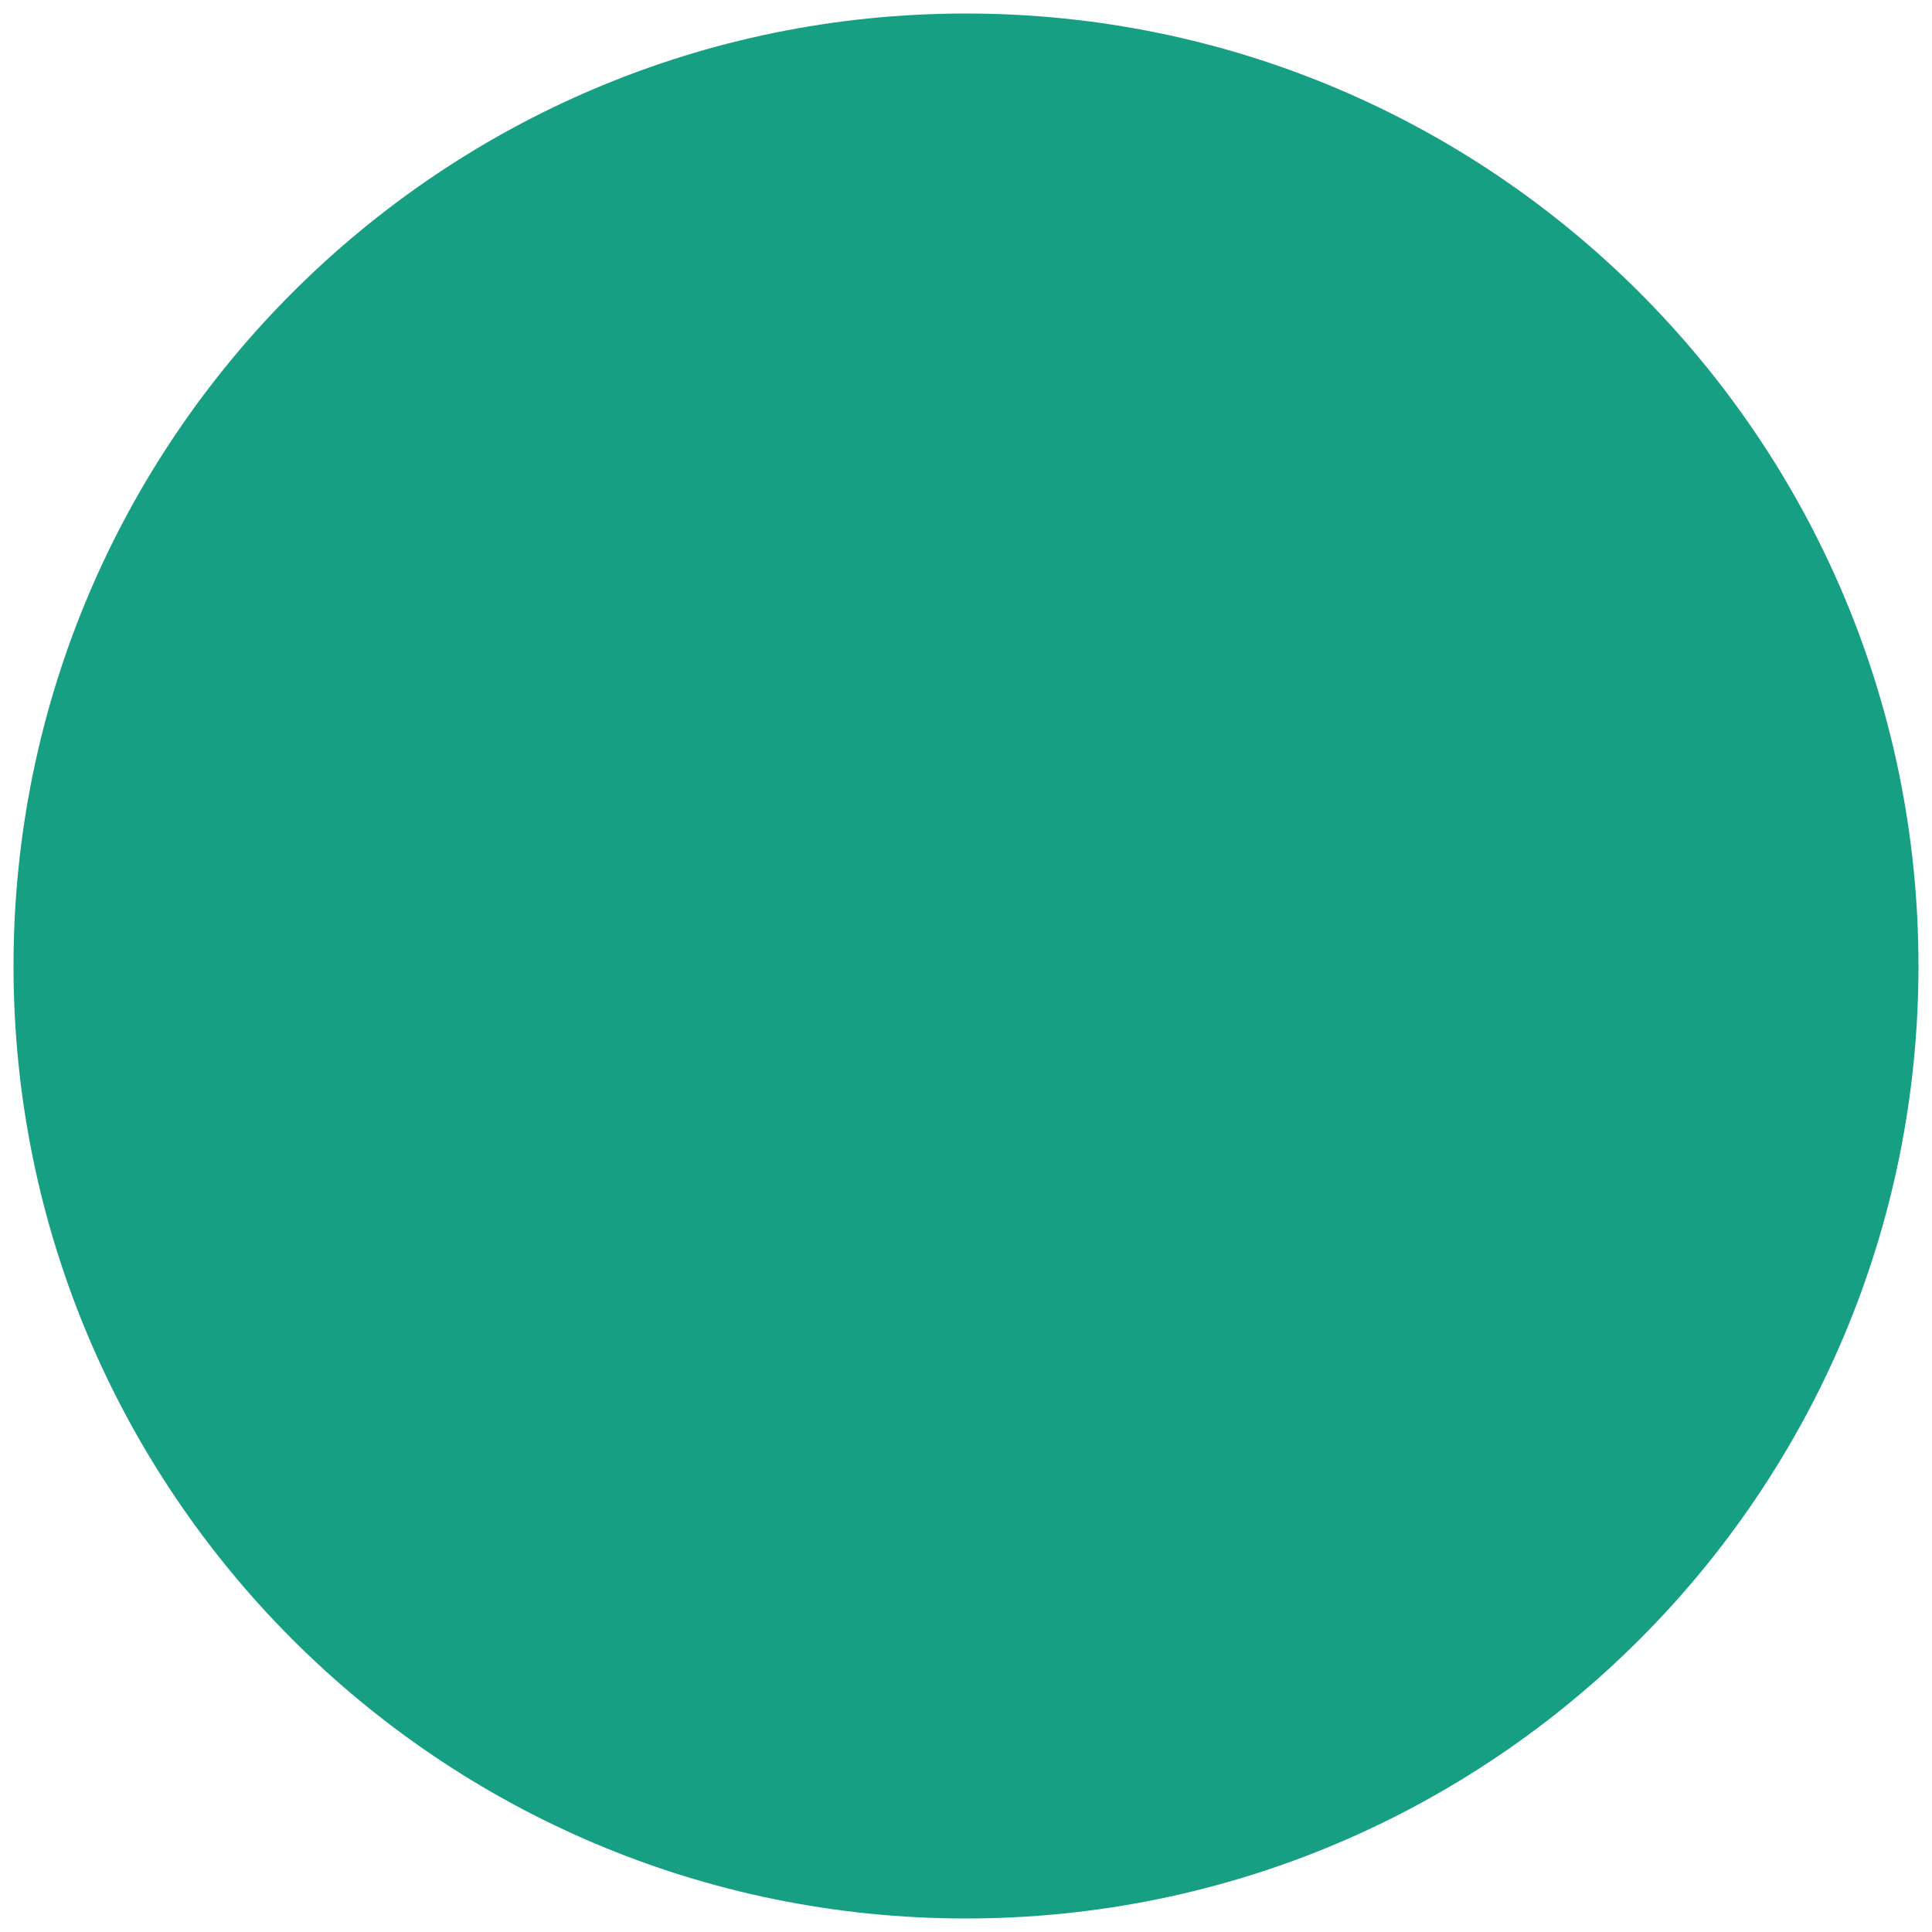
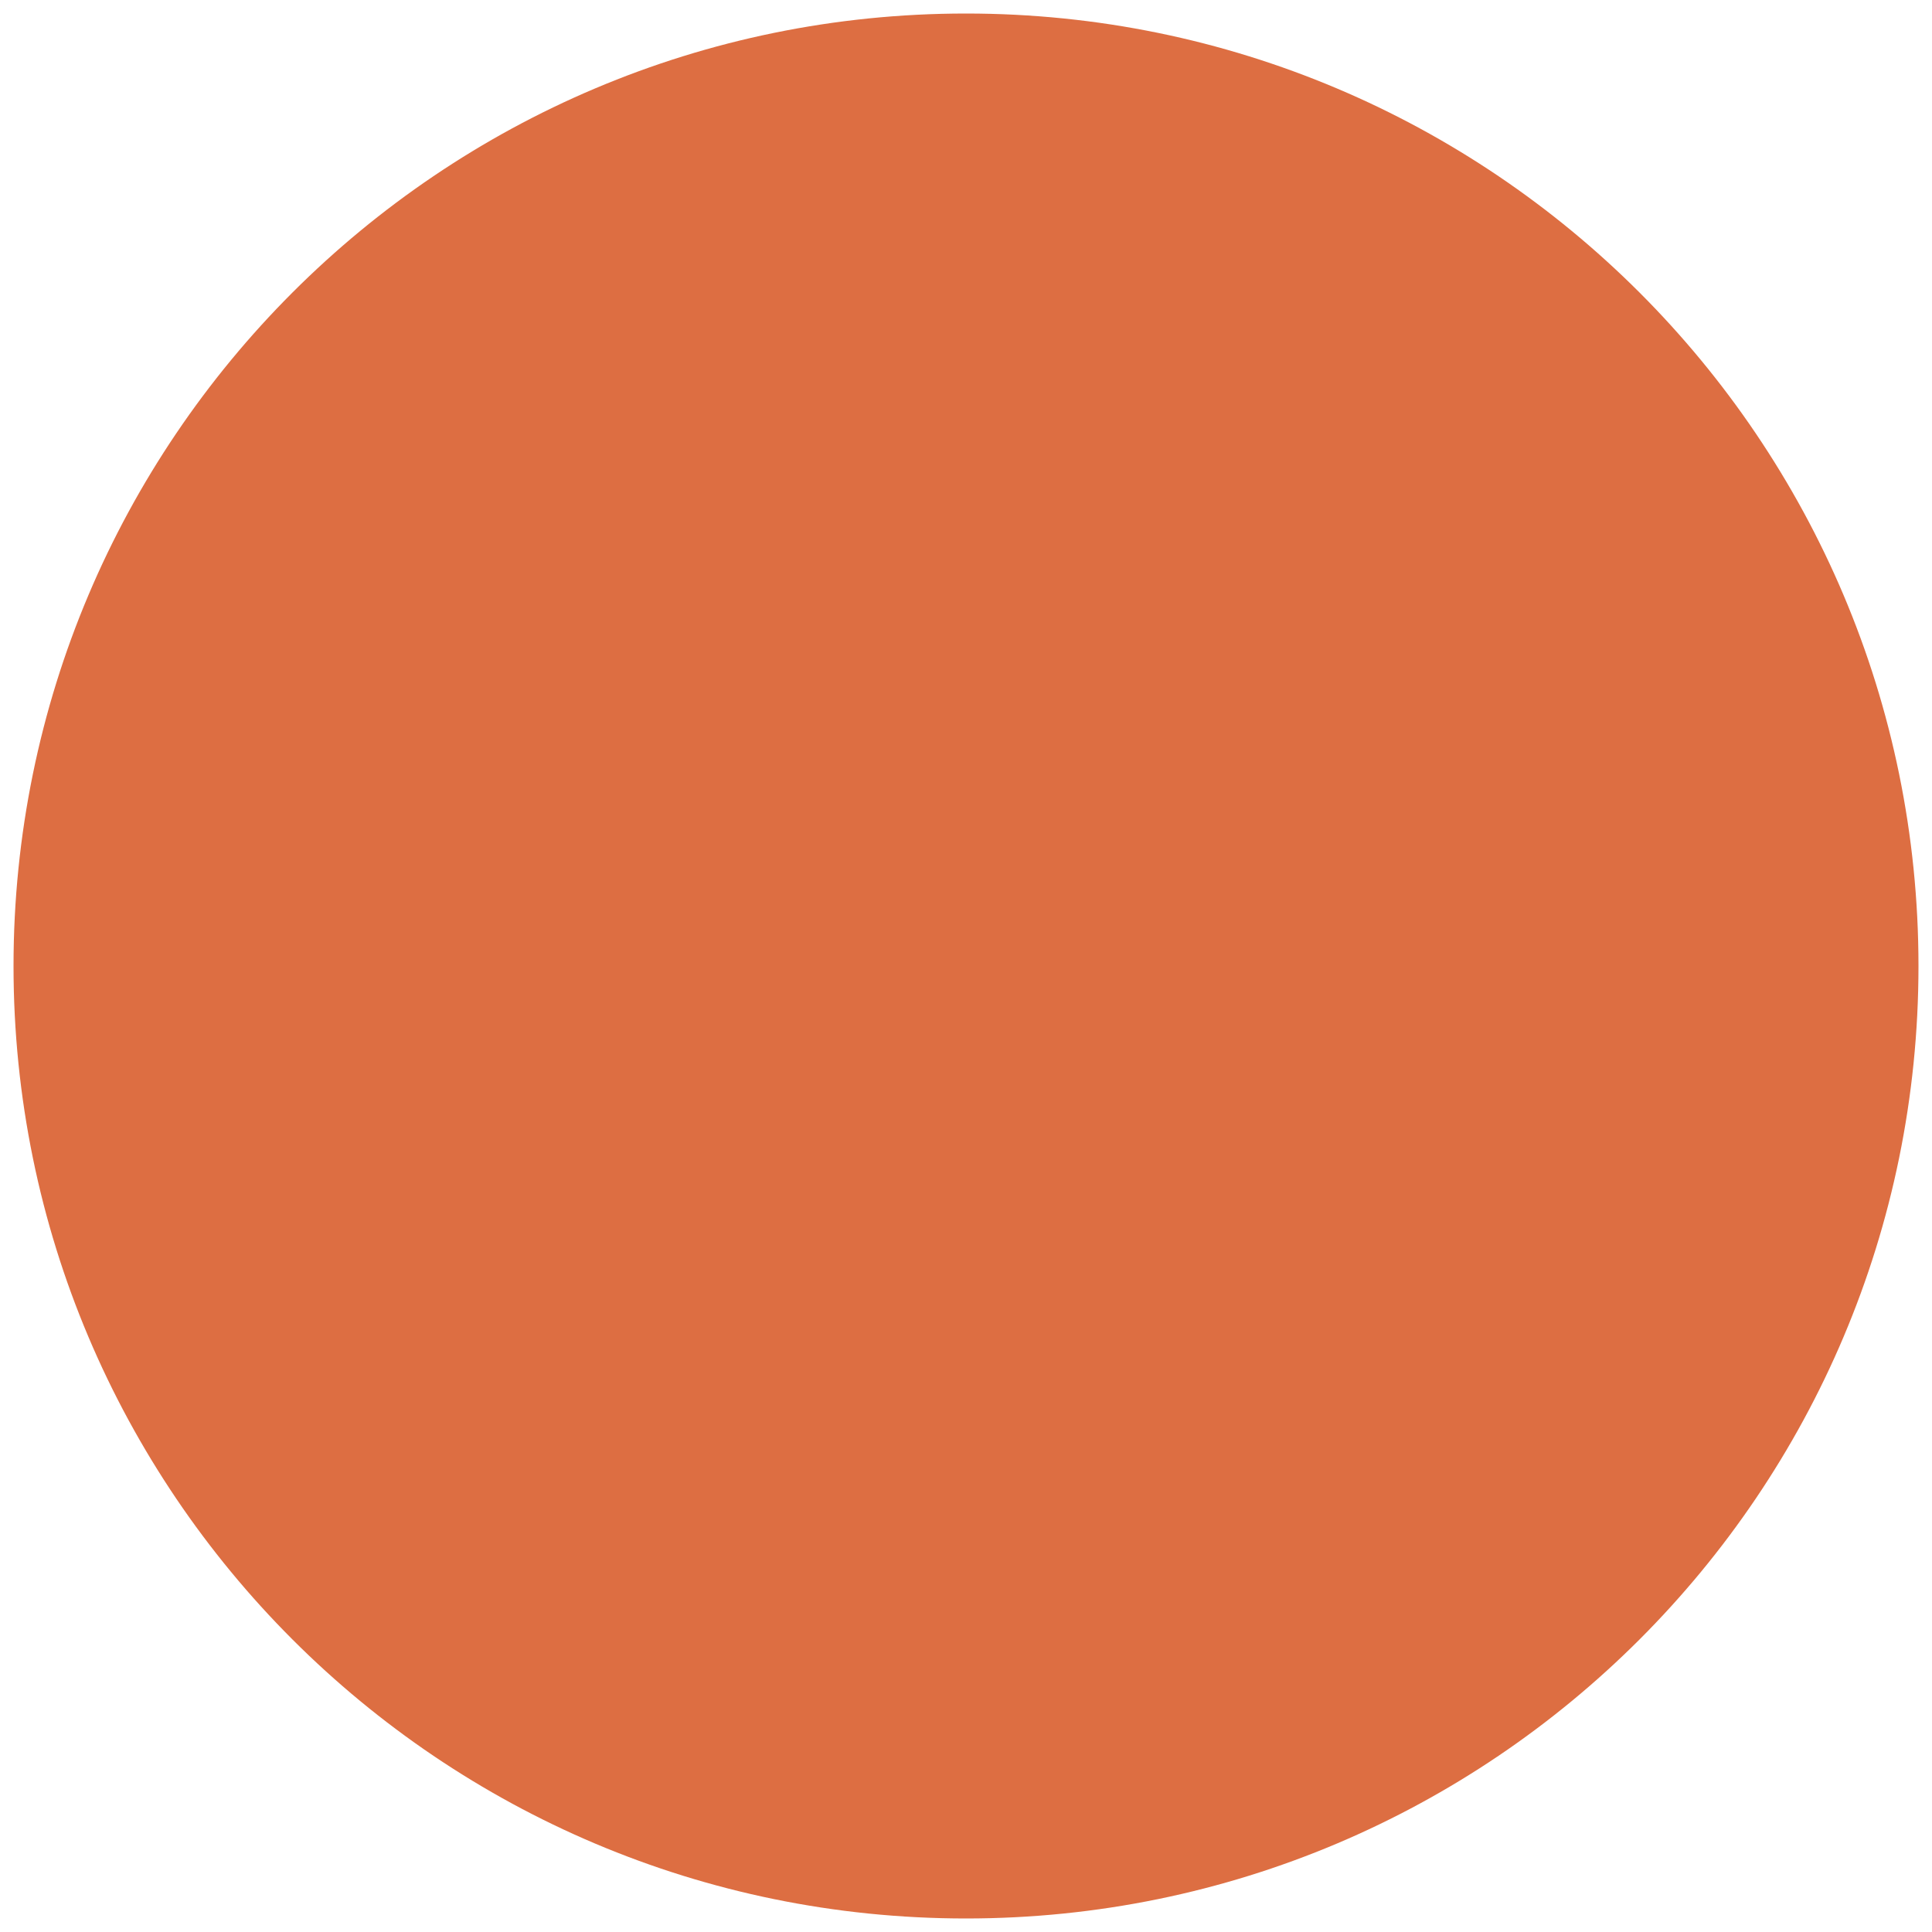
<svg xmlns="http://www.w3.org/2000/svg" version="1.1" id="Layer_1" x="0px" y="0px" viewBox="0 0 100 100" style="enable-background:new 0 0 100 100;" xml:space="preserve">
  <style type="text/css">
- 	.st0{fill:#179F84;}
+ 	.st0{fill:#DD6E42;}
</style>
  <circle class="st0" cx="50" cy="50" r="49.3" />
</svg>
